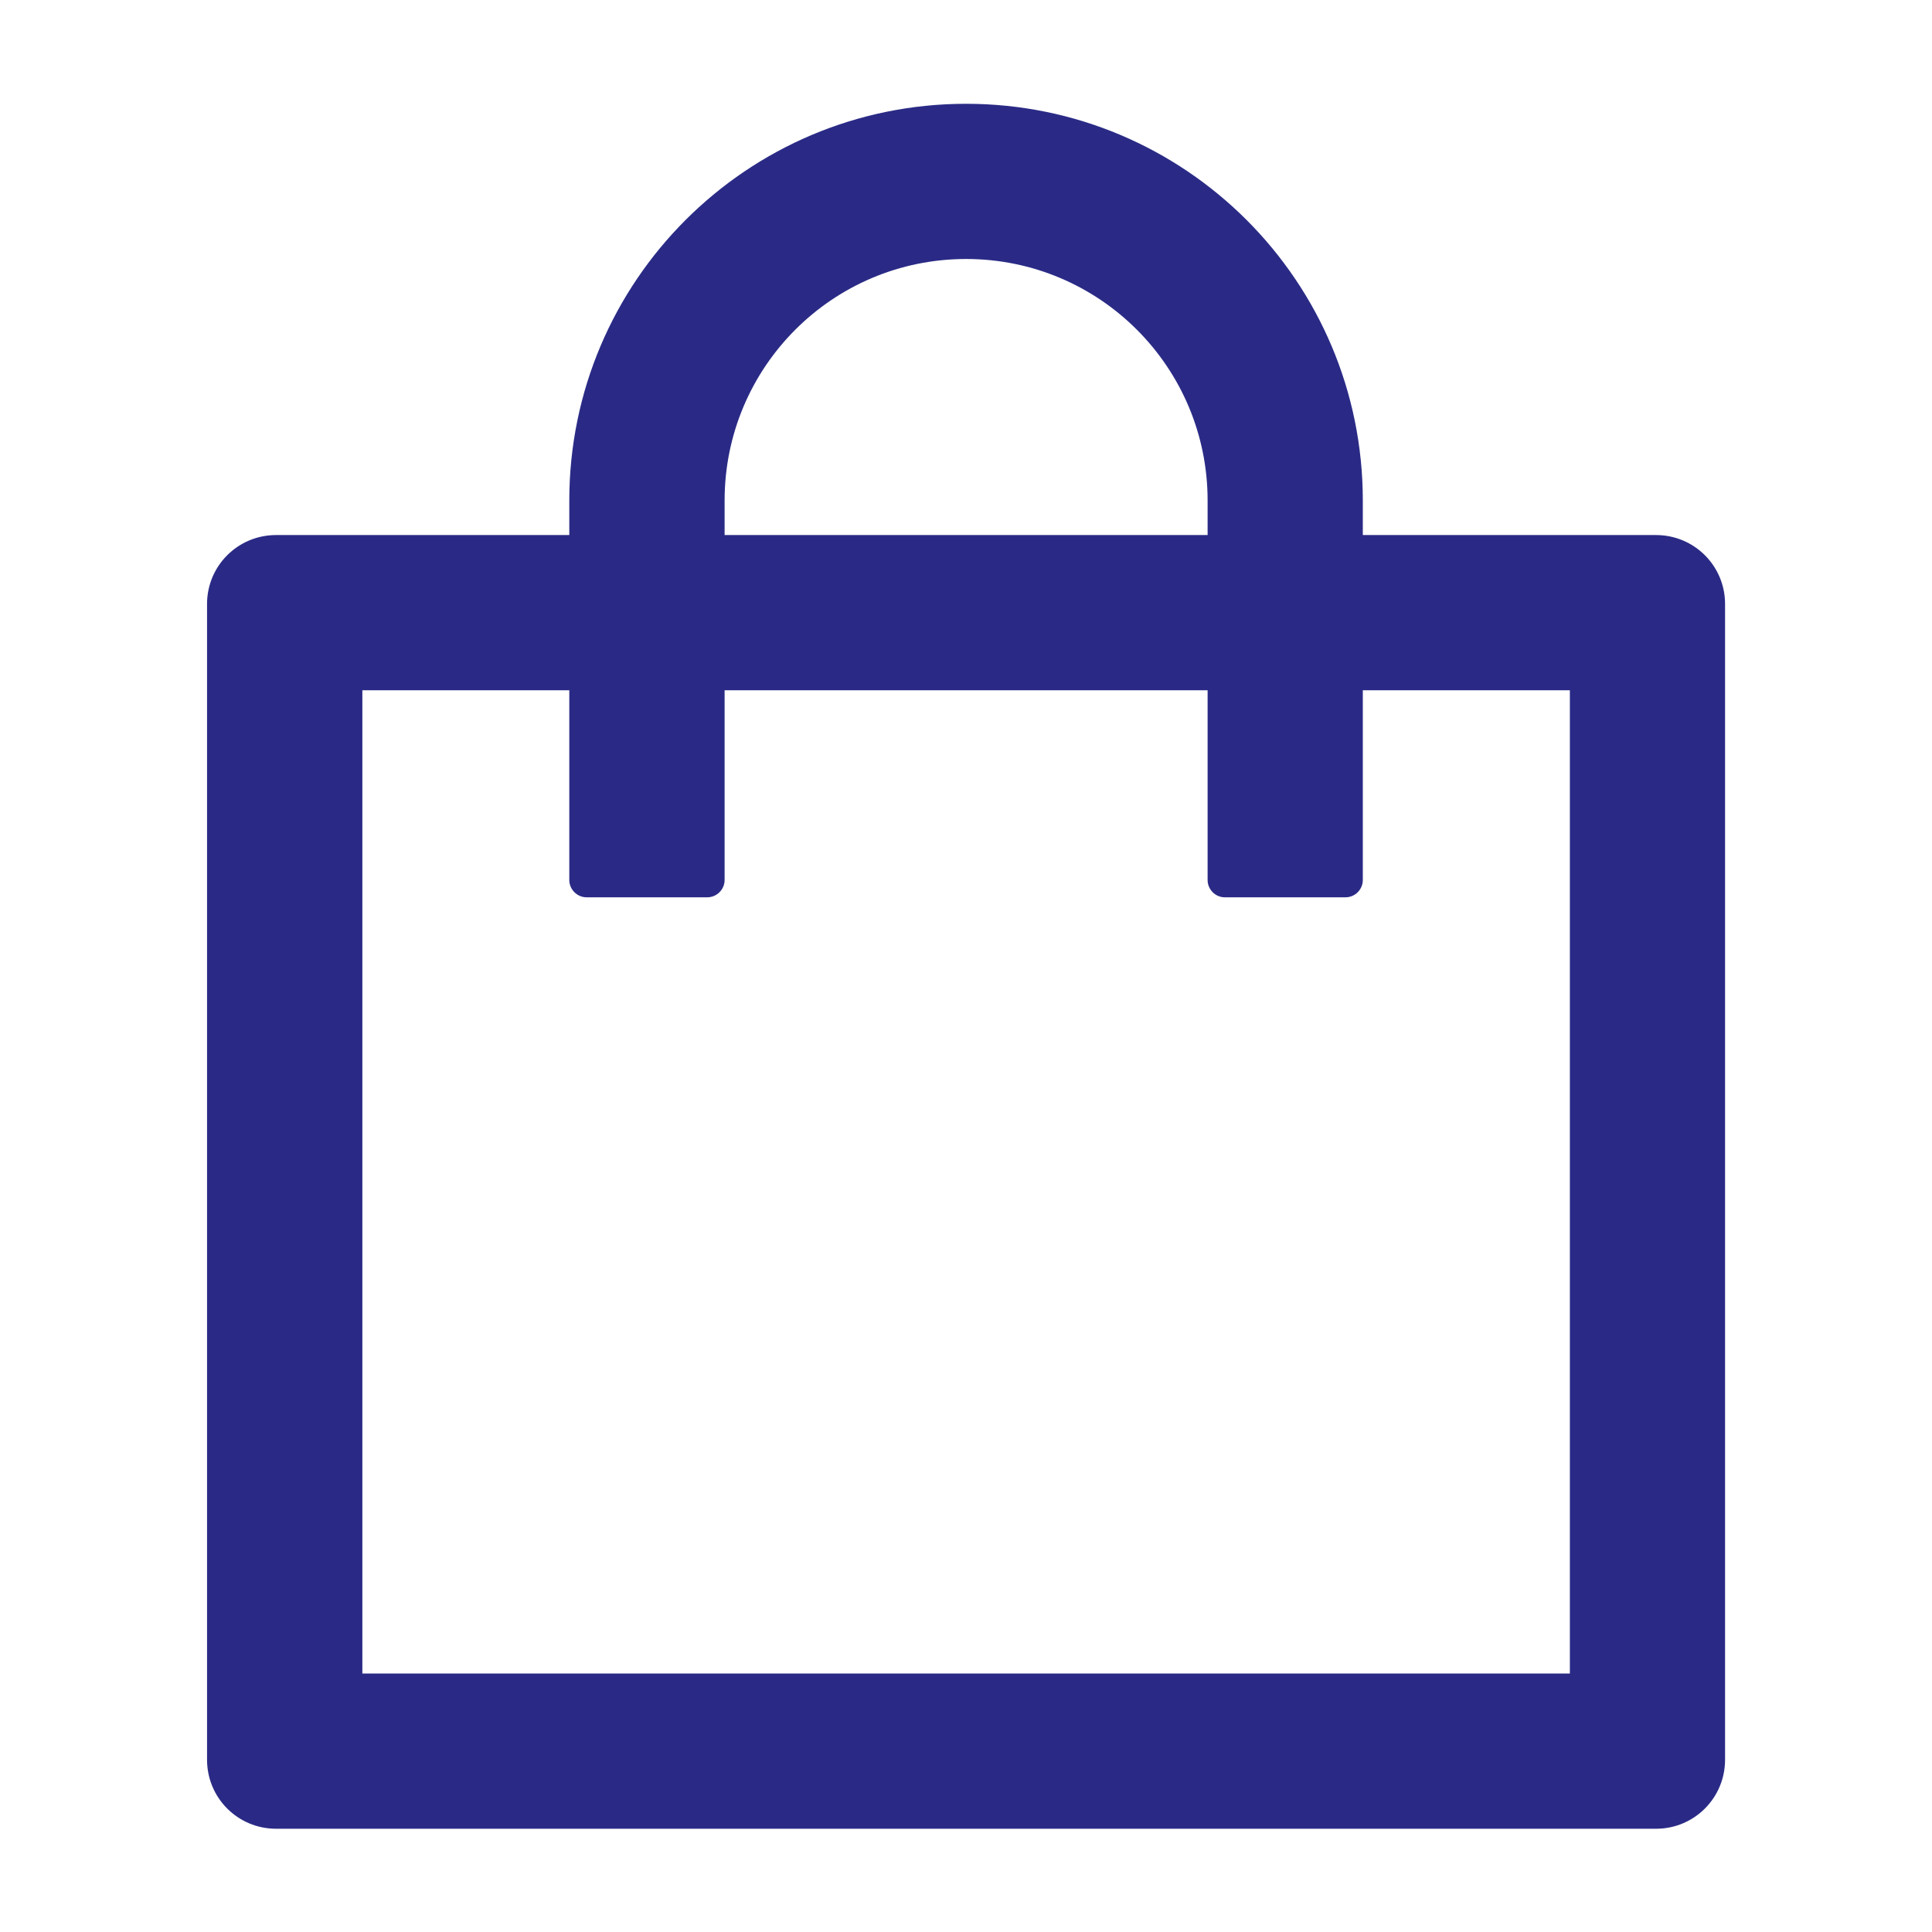
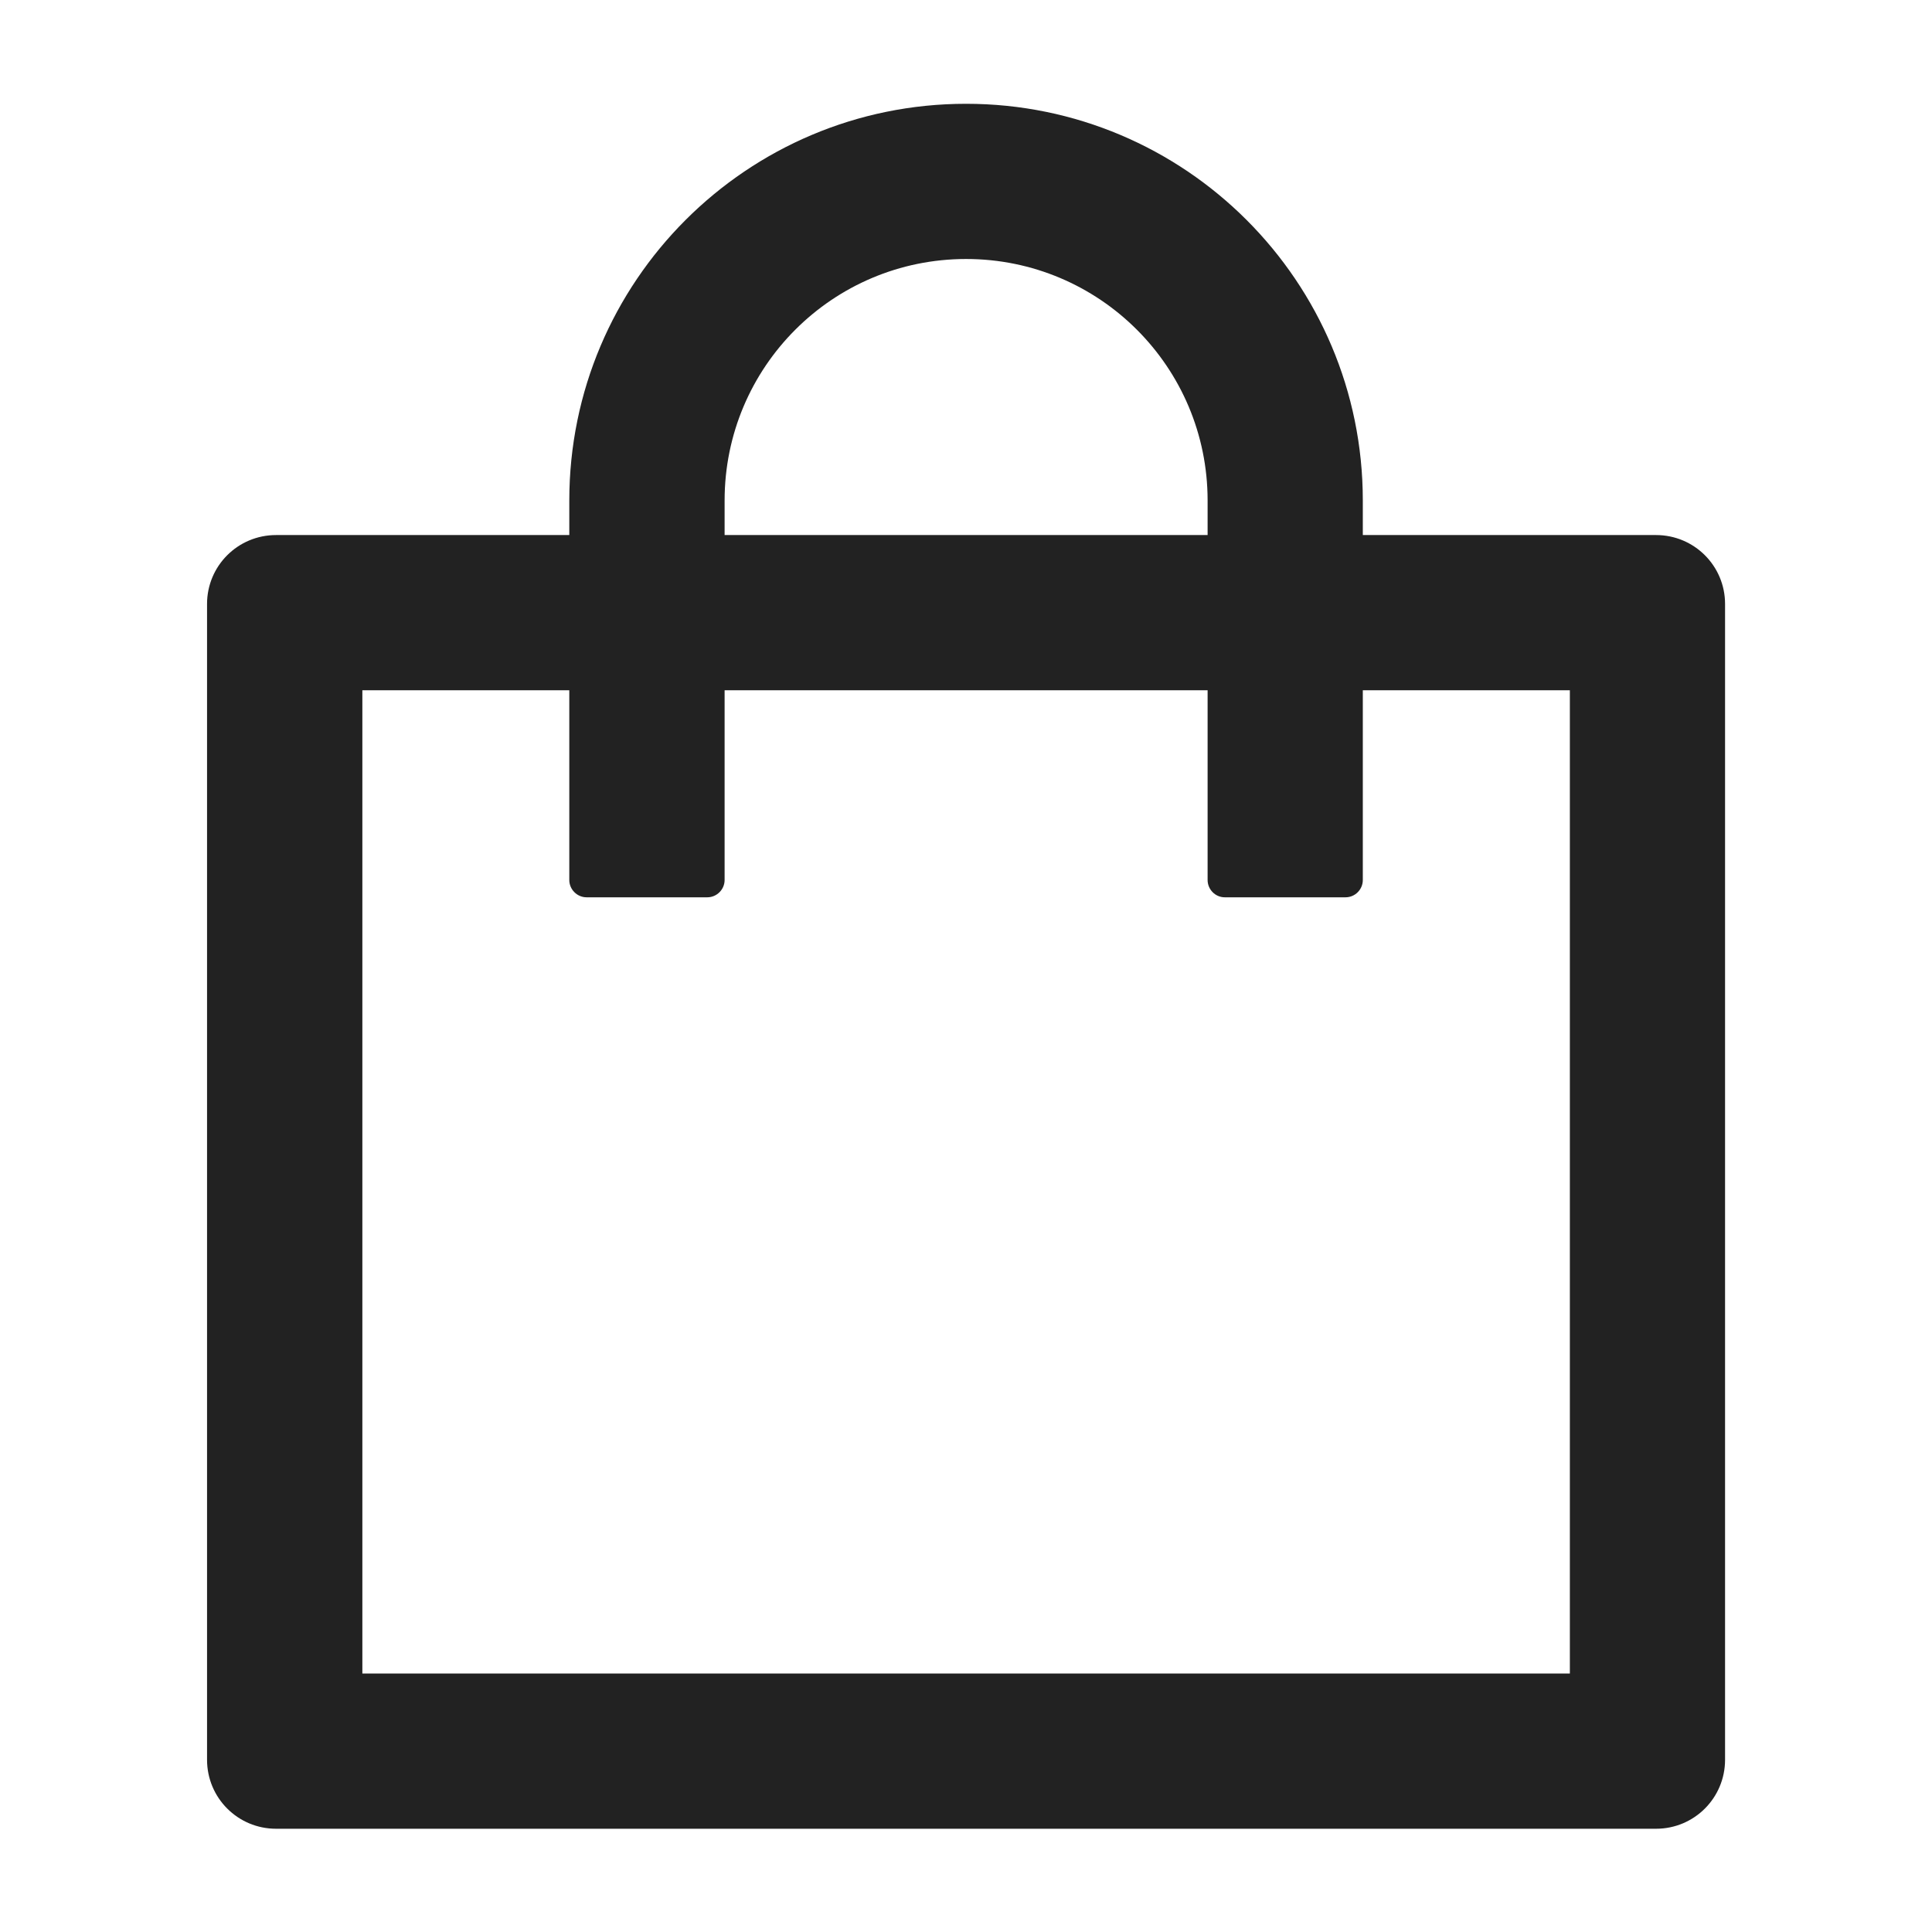
<svg xmlns="http://www.w3.org/2000/svg" width="18" height="18" viewBox="0 0 18 18" fill="none">
-   <path d="M15.429 4.985H12.697V4.663C12.697 2.622 11.042 0.967 9.001 0.967C6.96 0.967 5.304 2.622 5.304 4.663V4.985H2.572C2.216 4.985 1.929 5.272 1.929 5.627V16.395C1.929 16.751 2.216 17.038 2.572 17.038H15.429C15.785 17.038 16.072 16.751 16.072 16.395V5.627C16.072 5.272 15.785 4.985 15.429 4.985ZM6.751 4.663C6.751 3.42 7.757 2.413 9.001 2.413C10.244 2.413 11.251 3.42 11.251 4.663V4.985H6.751V4.663ZM14.626 15.592H3.376V6.431H5.304V8.199C5.304 8.287 5.377 8.36 5.465 8.36H6.59C6.678 8.36 6.751 8.287 6.751 8.199V6.431H11.251V8.199C11.251 8.287 11.323 8.36 11.411 8.36H12.536C12.625 8.36 12.697 8.287 12.697 8.199V6.431H14.626V15.592Z" fill="#2A2A86" />
+   <path d="M15.429 4.985H12.697V4.663C12.697 2.622 11.042 0.967 9.001 0.967C6.96 0.967 5.304 2.622 5.304 4.663V4.985H2.572C2.216 4.985 1.929 5.272 1.929 5.627V16.395C1.929 16.751 2.216 17.038 2.572 17.038H15.429C15.785 17.038 16.072 16.751 16.072 16.395V5.627C16.072 5.272 15.785 4.985 15.429 4.985ZM6.751 4.663C6.751 3.42 7.757 2.413 9.001 2.413C10.244 2.413 11.251 3.42 11.251 4.663V4.985H6.751V4.663ZM14.626 15.592H3.376V6.431H5.304V8.199C5.304 8.287 5.377 8.36 5.465 8.36H6.59C6.678 8.36 6.751 8.287 6.751 8.199V6.431H11.251V8.199C11.251 8.287 11.323 8.36 11.411 8.36H12.536C12.625 8.36 12.697 8.287 12.697 8.199V6.431H14.626V15.592Z" fill="#222222" />
</svg>
